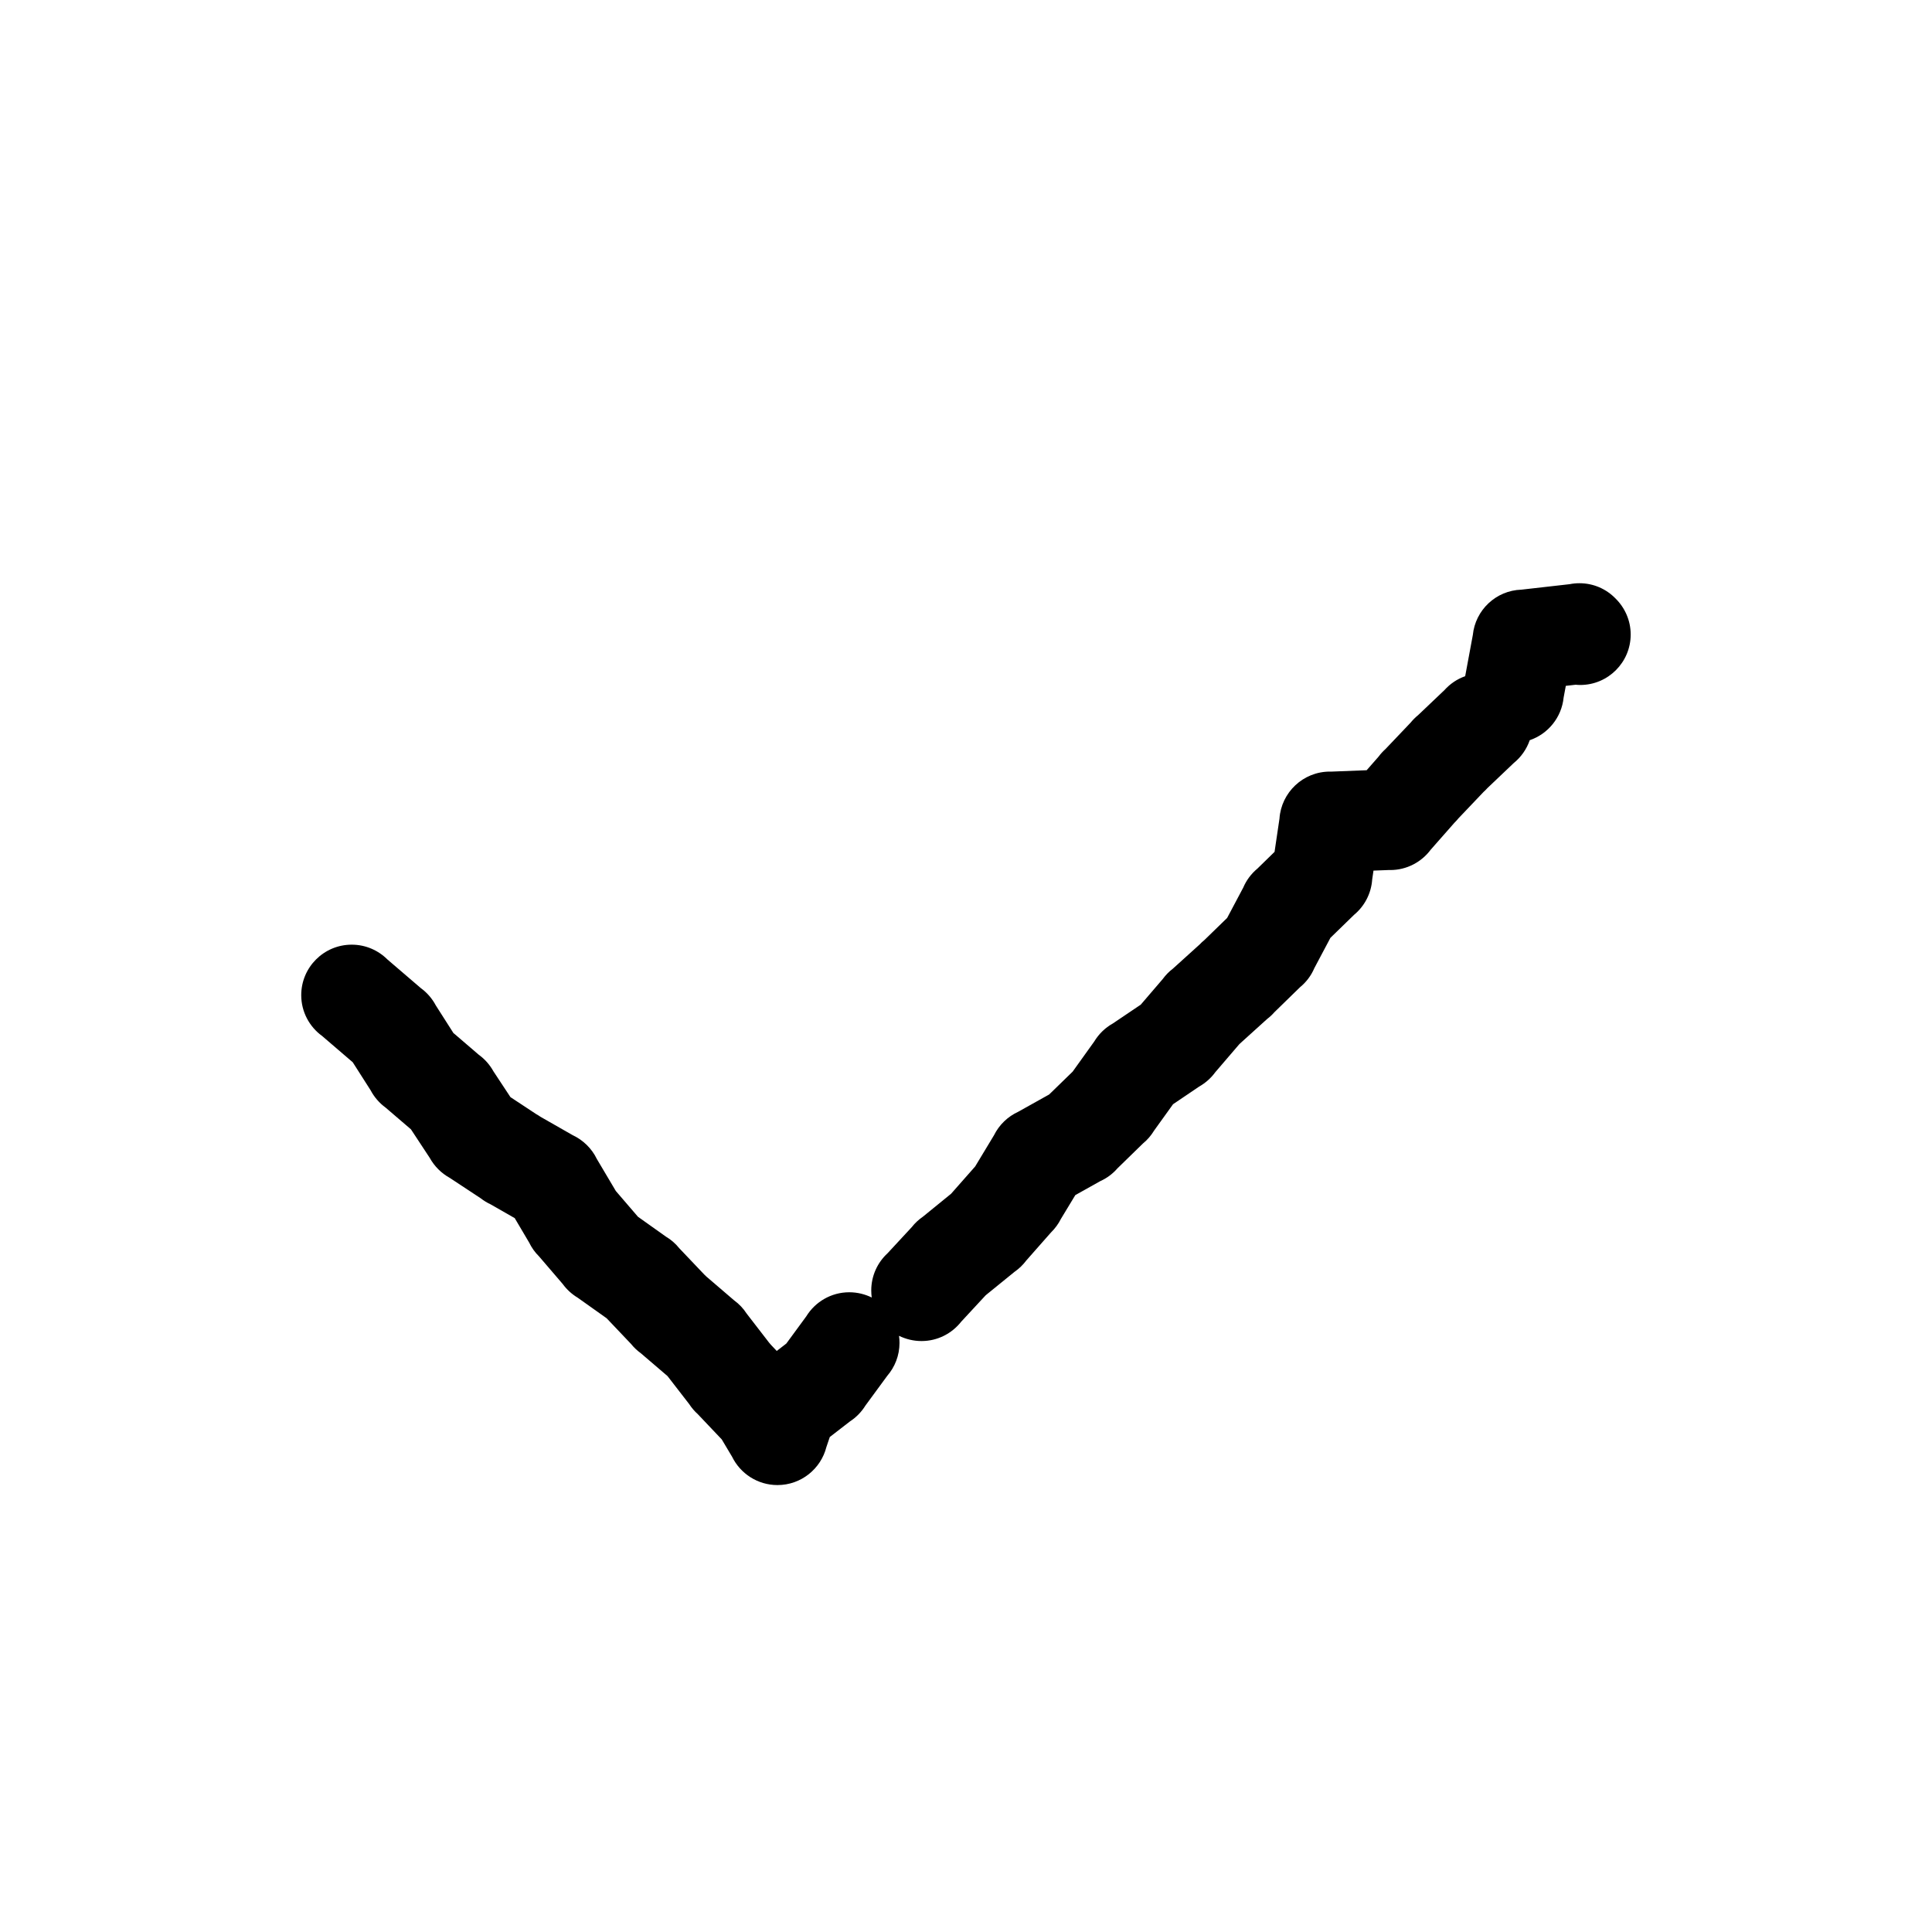
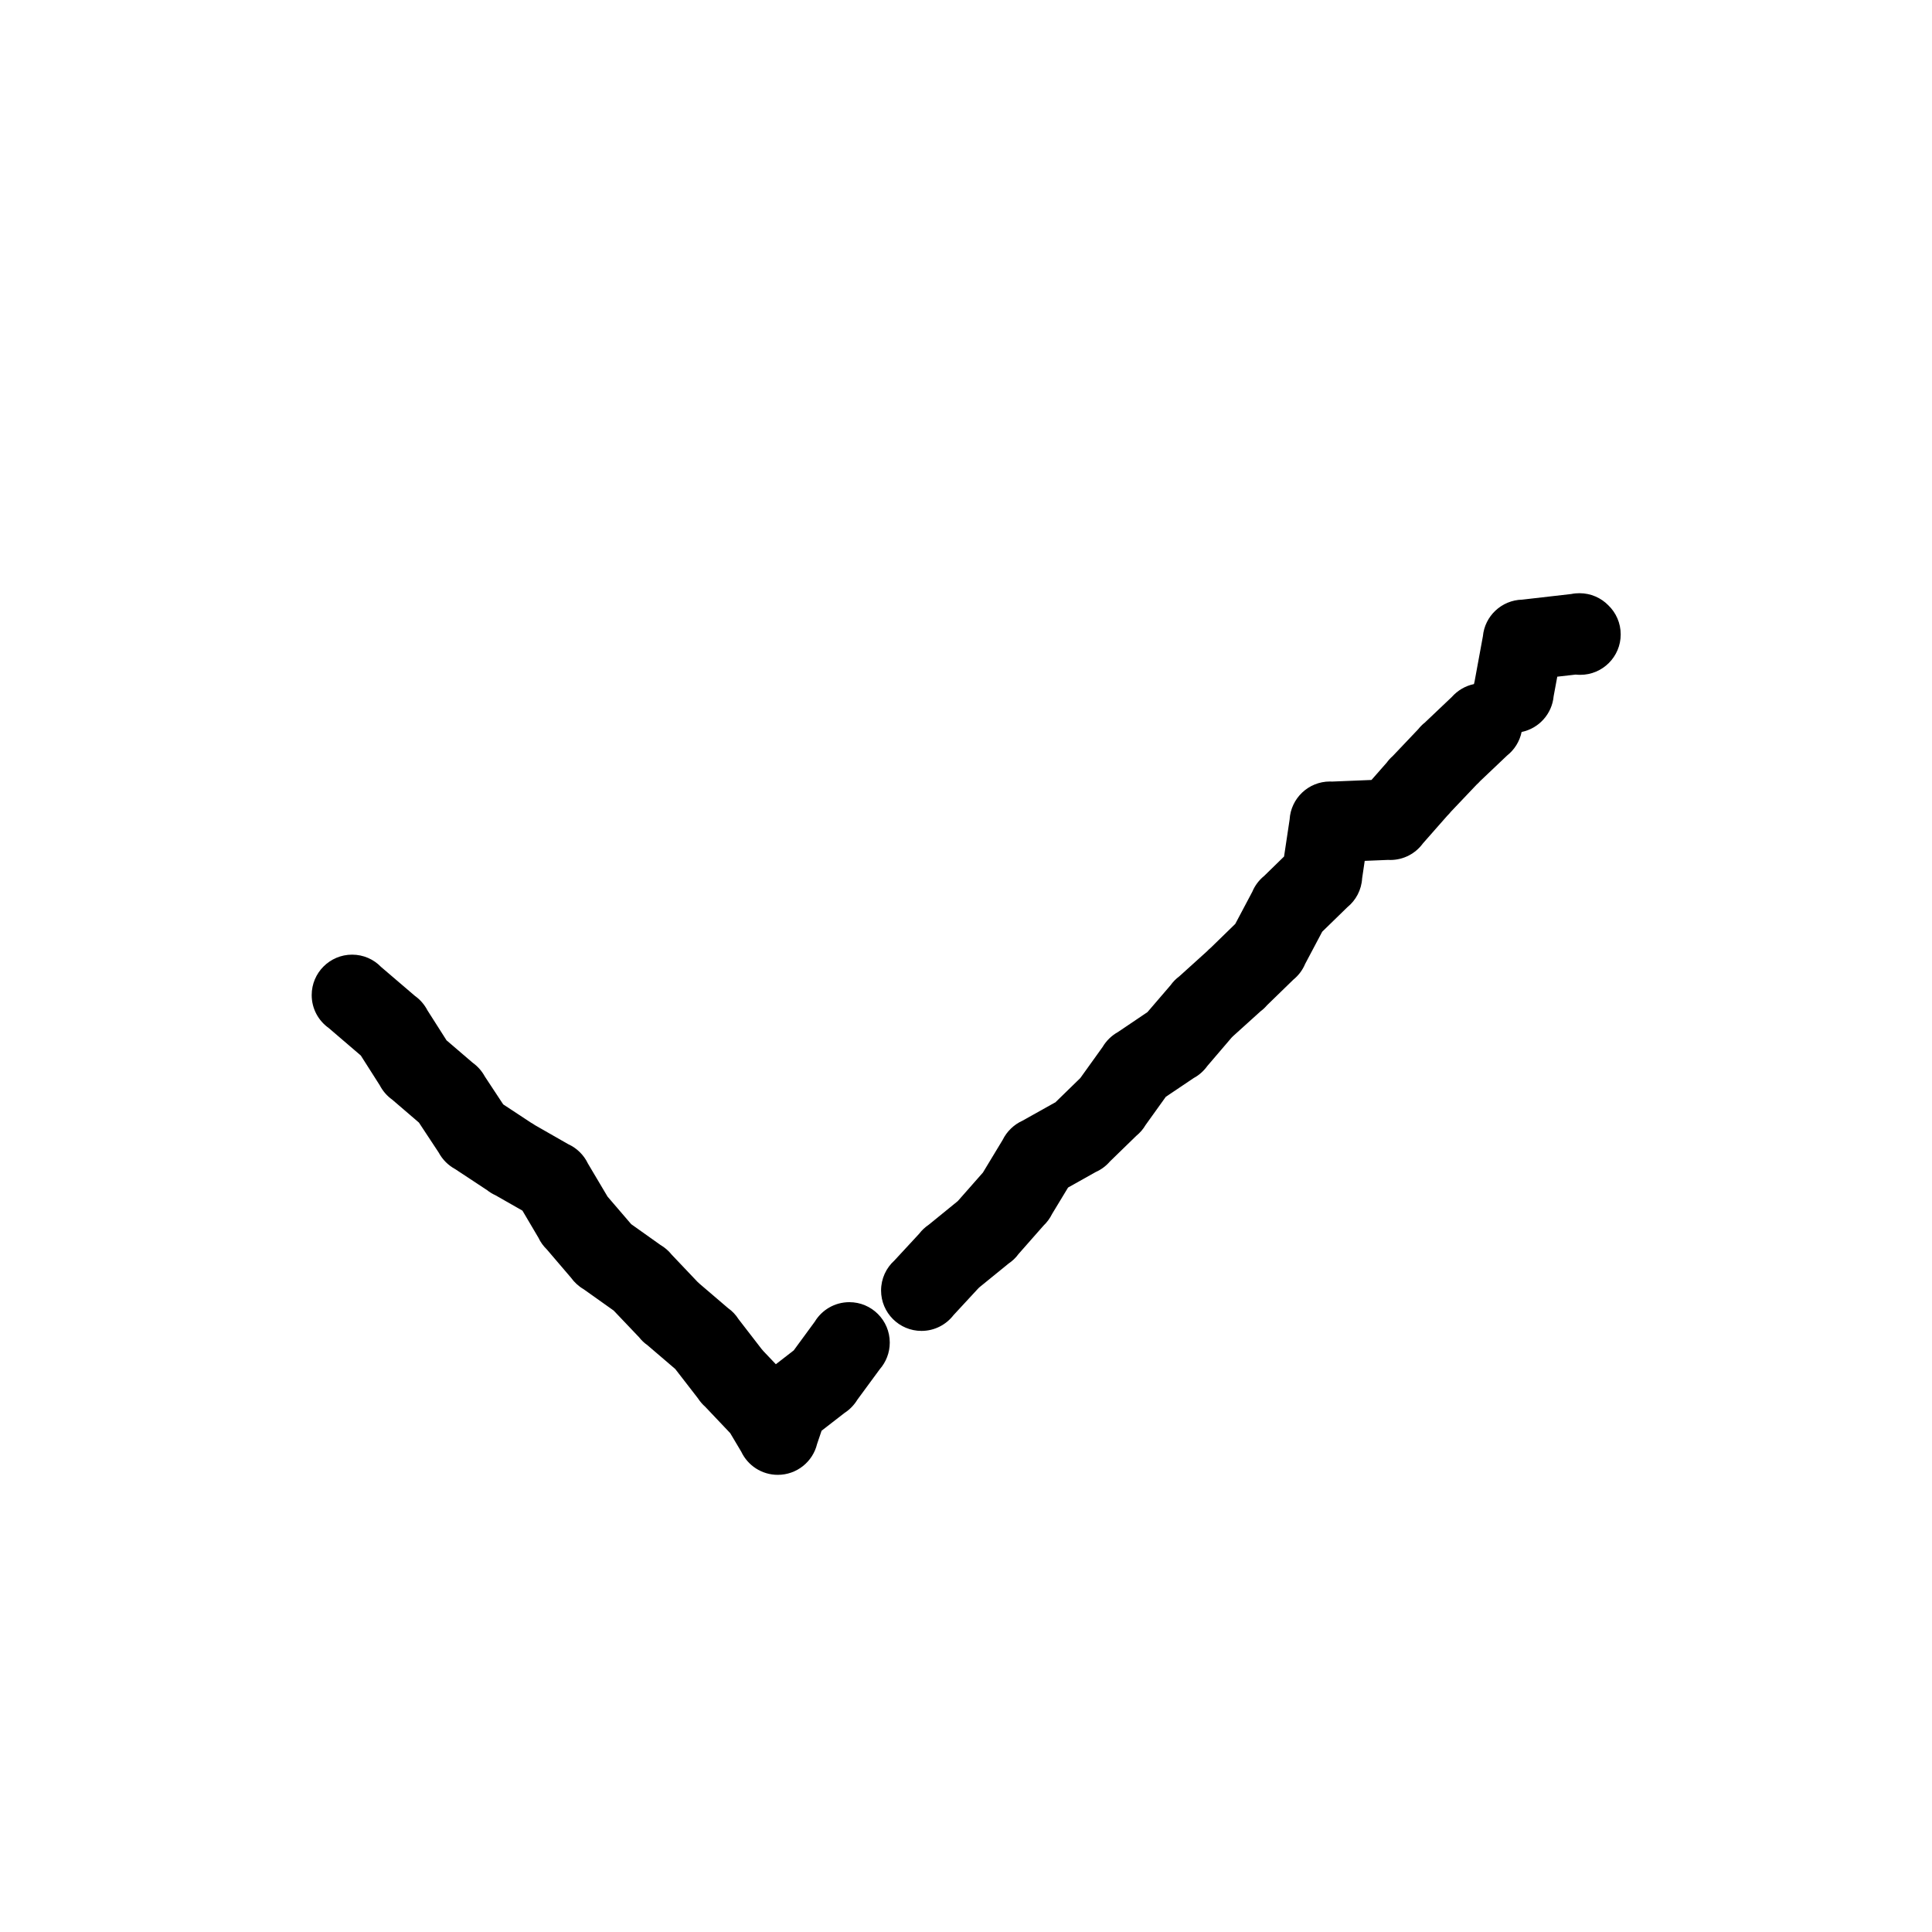
<svg xmlns="http://www.w3.org/2000/svg" viewBox="0 0 24 24" fill="currentColor" stroke="none">
-   <path d="M5.637,12.836c0.091,0.078 0.237,0.203 0.311,0.267c0.075,0.054 0.137,0.125 0.182,0.206c0.05,0.076 0.144,0.218 0.211,0.32c0.101,0.067 0.244,0.161 0.32,0.211c0.018,0.01 0.036,0.021 0.053,0.033c0.097,0.056 0.303,0.173 0.401,0.229c0.13,0.061 0.236,0.165 0.299,0.295c0.057,0.097 0.178,0.3 0.236,0.398c0.067,0.079 0.199,0.232 0.275,0.32c0.095,0.068 0.263,0.187 0.346,0.246c0.064,0.038 0.121,0.087 0.167,0.145c0.076,0.08 0.235,0.248 0.311,0.327c0.009,0.008 0.018,0.016 0.026,0.025c0.083,0.072 0.26,0.223 0.344,0.295c0.062,0.045 0.115,0.101 0.157,0.166c0.068,0.088 0.211,0.273 0.278,0.36c0.008,0.009 0.016,0.018 0.024,0.028c0.019,0.02 0.044,0.046 0.071,0.075c0.043,-0.033 0.085,-0.066 0.119,-0.092c0.071,-0.097 0.189,-0.257 0.248,-0.338c0.11,-0.179 0.308,-0.299 0.534,-0.299c0.1,0 0.195,0.024 0.279,0.065c-0.004,-0.029 -0.006,-0.058 -0.006,-0.088c0,-0.182 0.078,-0.347 0.202,-0.461c0.074,-0.08 0.228,-0.246 0.302,-0.326c0.039,-0.05 0.086,-0.093 0.138,-0.129c0.085,-0.069 0.264,-0.215 0.35,-0.285c0.073,-0.083 0.224,-0.254 0.299,-0.339c0.059,-0.097 0.177,-0.293 0.234,-0.388c0.064,-0.129 0.171,-0.232 0.302,-0.292c0.091,-0.051 0.276,-0.155 0.383,-0.214c0.082,-0.08 0.22,-0.214 0.292,-0.284c0.067,-0.093 0.203,-0.283 0.268,-0.374c0.056,-0.093 0.136,-0.171 0.231,-0.224c0.083,-0.056 0.249,-0.168 0.347,-0.234c0.077,-0.09 0.207,-0.242 0.272,-0.317c0.036,-0.049 0.078,-0.093 0.126,-0.129c0.082,-0.074 0.254,-0.229 0.335,-0.303c0.017,-0.019 0.036,-0.036 0.056,-0.052c0.068,-0.066 0.199,-0.194 0.284,-0.276c0.058,-0.11 0.152,-0.288 0.2,-0.377c0.039,-0.092 0.1,-0.173 0.176,-0.236c0.05,-0.049 0.137,-0.133 0.213,-0.208c0.021,-0.144 0.048,-0.321 0.061,-0.412c0.022,-0.326 0.294,-0.585 0.626,-0.585c0.008,0 0.017,0 0.025,0c0.092,-0.004 0.275,-0.011 0.432,-0.017c0.056,-0.064 0.113,-0.129 0.15,-0.171c0.025,-0.034 0.053,-0.064 0.084,-0.092c0.076,-0.08 0.235,-0.247 0.311,-0.327c0.028,-0.034 0.059,-0.066 0.094,-0.094c0.08,-0.076 0.248,-0.235 0.327,-0.311c0.07,-0.078 0.158,-0.138 0.258,-0.173c0.026,-0.141 0.073,-0.396 0.095,-0.512c0.031,-0.309 0.287,-0.553 0.603,-0.563c0.135,-0.015 0.463,-0.053 0.599,-0.068c0.04,-0.008 0.08,-0.012 0.122,-0.012c0.176,0 0.334,0.072 0.448,0.189c0.116,0.114 0.189,0.273 0.189,0.448c0,0.346 -0.281,0.627 -0.627,0.627c-0.019,0 -0.038,-0.001 -0.057,-0.003c-0.036,0.004 -0.078,0.009 -0.122,0.014c-0.011,0.057 -0.02,0.108 -0.027,0.145c-0.025,0.247 -0.193,0.452 -0.421,0.53c-0.039,0.113 -0.109,0.211 -0.199,0.284c-0.08,0.076 -0.248,0.235 -0.327,0.311c-0.015,0.017 -0.031,0.033 -0.048,0.048c-0.076,0.08 -0.235,0.247 -0.311,0.327c-0.016,0.02 -0.033,0.038 -0.051,0.056c-0.072,0.082 -0.222,0.253 -0.294,0.334c-0.114,0.153 -0.297,0.253 -0.503,0.253c-0.008,0 -0.017,0 -0.025,0c-0.044,0.002 -0.11,0.004 -0.183,0.007c-0.006,0.042 -0.012,0.08 -0.016,0.109c-0.012,0.177 -0.097,0.334 -0.225,0.44c-0.07,0.068 -0.207,0.202 -0.294,0.286c-0.058,0.11 -0.153,0.288 -0.2,0.377c-0.039,0.092 -0.1,0.173 -0.177,0.236c-0.078,0.076 -0.24,0.234 -0.318,0.31c-0.027,0.031 -0.058,0.06 -0.091,0.085c-0.082,0.074 -0.254,0.229 -0.335,0.303c-0.005,0.005 -0.009,0.01 -0.014,0.014c-0.072,0.083 -0.223,0.26 -0.295,0.344c-0.053,0.073 -0.122,0.134 -0.201,0.179c-0.077,0.052 -0.225,0.151 -0.324,0.219c-0.072,0.1 -0.179,0.25 -0.235,0.327c-0.037,0.061 -0.083,0.115 -0.138,0.16c-0.078,0.076 -0.24,0.234 -0.318,0.31c-0.058,0.067 -0.13,0.121 -0.212,0.158c-0.073,0.041 -0.206,0.115 -0.311,0.174c-0.06,0.1 -0.136,0.225 -0.178,0.294c-0.032,0.064 -0.075,0.122 -0.126,0.172c-0.074,0.083 -0.23,0.261 -0.304,0.345c-0.041,0.055 -0.091,0.103 -0.147,0.142c-0.086,0.07 -0.266,0.217 -0.352,0.286c-0.003,0.003 -0.006,0.005 -0.009,0.008c-0.074,0.08 -0.228,0.246 -0.302,0.326c-0.115,0.146 -0.293,0.24 -0.493,0.24c-0.1,0 -0.195,-0.024 -0.279,-0.065c0.004,0.029 0.006,0.058 0.006,0.088c0,0.157 -0.058,0.3 -0.153,0.41c-0.065,0.089 -0.204,0.278 -0.27,0.368c-0.049,0.079 -0.115,0.147 -0.192,0.197c-0.059,0.046 -0.163,0.126 -0.251,0.194c-0.015,0.045 -0.031,0.09 -0.042,0.124c-0.069,0.272 -0.315,0.473 -0.608,0.473c-0.248,0 -0.462,-0.144 -0.564,-0.352c-0.035,-0.058 -0.09,-0.151 -0.128,-0.215c-0.08,-0.084 -0.226,-0.238 -0.297,-0.313c-0.041,-0.037 -0.077,-0.079 -0.107,-0.125c-0.065,-0.084 -0.199,-0.258 -0.27,-0.349c-0.087,-0.075 -0.253,-0.216 -0.333,-0.285c-0.045,-0.032 -0.085,-0.071 -0.119,-0.113c-0.073,-0.077 -0.226,-0.237 -0.304,-0.32c-0.092,-0.066 -0.272,-0.193 -0.359,-0.255c-0.073,-0.044 -0.137,-0.102 -0.187,-0.171c-0.072,-0.084 -0.223,-0.26 -0.295,-0.344c-0.05,-0.049 -0.091,-0.107 -0.122,-0.171c-0.042,-0.071 -0.119,-0.201 -0.179,-0.303c-0.102,-0.058 -0.23,-0.132 -0.301,-0.172c-0.043,-0.02 -0.084,-0.045 -0.121,-0.074c-0.093,-0.061 -0.291,-0.192 -0.385,-0.254c-0.105,-0.058 -0.191,-0.144 -0.249,-0.249c-0.056,-0.084 -0.167,-0.253 -0.233,-0.354c-0.09,-0.077 -0.24,-0.206 -0.315,-0.27c-0.077,-0.056 -0.141,-0.13 -0.186,-0.215c-0.053,-0.083 -0.158,-0.247 -0.222,-0.348c-0.107,-0.091 -0.295,-0.253 -0.381,-0.327c-0.157,-0.114 -0.259,-0.299 -0.259,-0.507c0,-0.346 0.281,-0.627 0.627,-0.627c0.174,0 0.331,0.071 0.445,0.185c0.096,0.082 0.317,0.272 0.414,0.355c0.077,0.056 0.141,0.13 0.186,0.215c0.053,0.083 0.158,0.247 0.222,0.348z" />
+   <path d="M5.542,12.919c0.09,0.077 0.253,0.217 0.329,0.282c0.063,0.045 0.115,0.104 0.152,0.172c0.052,0.079 0.16,0.242 0.228,0.346c0.104,0.068 0.267,0.176 0.346,0.228c0.017,0.009 0.034,0.02 0.05,0.031c0.097,0.055 0.313,0.179 0.411,0.235c0.108,0.049 0.195,0.135 0.246,0.242c0.057,0.097 0.186,0.315 0.244,0.411c0.001,0.001 0.001,0.002 0.002,0.002c0.068,0.079 0.215,0.251 0.291,0.339c0.094,0.067 0.278,0.197 0.363,0.258c0.054,0.032 0.102,0.073 0.141,0.122c0.075,0.079 0.243,0.256 0.318,0.335c0.01,0.008 0.019,0.017 0.028,0.026c0.083,0.071 0.268,0.23 0.352,0.301c0.053,0.037 0.098,0.085 0.132,0.139c0.067,0.087 0.218,0.282 0.285,0.369c0.009,0.009 0.017,0.019 0.025,0.029c0.036,0.038 0.094,0.099 0.153,0.161c0.078,-0.06 0.165,-0.127 0.222,-0.172c0.07,-0.096 0.201,-0.273 0.261,-0.356c0.088,-0.146 0.248,-0.243 0.43,-0.243c0.277,0 0.502,0.225 0.502,0.502c0,0.127 -0.047,0.243 -0.125,0.332c-0.065,0.089 -0.211,0.288 -0.277,0.377c-0.04,0.066 -0.095,0.123 -0.16,0.165c-0.065,0.05 -0.19,0.147 -0.285,0.221c-0.02,0.058 -0.042,0.121 -0.056,0.165c-0.053,0.22 -0.252,0.383 -0.488,0.383c-0.2,0 -0.373,-0.117 -0.453,-0.286c-0.036,-0.061 -0.099,-0.167 -0.138,-0.232c-0.079,-0.083 -0.238,-0.25 -0.31,-0.327c-0.035,-0.031 -0.066,-0.067 -0.092,-0.107c-0.066,-0.086 -0.212,-0.274 -0.281,-0.363c-0.085,-0.073 -0.265,-0.227 -0.347,-0.297c-0.039,-0.027 -0.073,-0.06 -0.102,-0.097c-0.075,-0.078 -0.239,-0.252 -0.316,-0.332c-0.09,-0.064 -0.285,-0.203 -0.373,-0.265c-0.062,-0.036 -0.115,-0.085 -0.157,-0.143c-0.071,-0.083 -0.23,-0.269 -0.301,-0.352c-0.042,-0.041 -0.078,-0.09 -0.103,-0.144c-0.045,-0.077 -0.135,-0.228 -0.199,-0.337c-0.108,-0.062 -0.259,-0.148 -0.335,-0.191c-0.038,-0.017 -0.073,-0.039 -0.105,-0.064c-0.093,-0.061 -0.301,-0.198 -0.394,-0.26c-0.087,-0.047 -0.159,-0.118 -0.206,-0.206c-0.057,-0.087 -0.18,-0.273 -0.246,-0.373c-0.09,-0.077 -0.255,-0.219 -0.332,-0.285c-0.065,-0.046 -0.118,-0.108 -0.155,-0.179c-0.055,-0.086 -0.171,-0.268 -0.235,-0.369c-0.105,-0.09 -0.311,-0.267 -0.399,-0.342c-0.128,-0.091 -0.211,-0.24 -0.211,-0.409c0,-0.277 0.225,-0.502 0.502,-0.502c0.141,0 0.268,0.058 0.359,0.152c0.095,0.081 0.326,0.28 0.422,0.361c0.065,0.046 0.118,0.108 0.155,0.179c0.055,0.086 0.171,0.268 0.235,0.369zM13.108,13.696c0.083,-0.081 0.238,-0.232 0.311,-0.303l0.001,-0.001c0.065,-0.091 0.212,-0.295 0.277,-0.386c0.046,-0.078 0.112,-0.142 0.191,-0.186c0.086,-0.058 0.268,-0.181 0.366,-0.247c0.077,-0.089 0.22,-0.256 0.287,-0.334c0.03,-0.042 0.066,-0.079 0.108,-0.11c0.081,-0.073 0.262,-0.237 0.343,-0.31c0.016,-0.017 0.033,-0.033 0.051,-0.048c0.07,-0.068 0.217,-0.212 0.302,-0.294c0.058,-0.11 0.163,-0.308 0.212,-0.4c0.032,-0.077 0.083,-0.144 0.147,-0.196c0.056,-0.055 0.162,-0.158 0.247,-0.241c0.023,-0.152 0.054,-0.361 0.069,-0.459c0.015,-0.264 0.234,-0.473 0.501,-0.473c0.008,0 0.017,0 0.025,0.001c0.101,-0.004 0.321,-0.013 0.491,-0.02c0.069,-0.078 0.145,-0.165 0.189,-0.215c0.022,-0.03 0.046,-0.057 0.074,-0.081c0.075,-0.079 0.243,-0.256 0.318,-0.335c0.024,-0.03 0.051,-0.058 0.082,-0.082c0.079,-0.075 0.256,-0.243 0.335,-0.318c0.071,-0.08 0.167,-0.138 0.275,-0.16c0.002,-0.012 0.005,-0.023 0.008,-0.034c0.023,-0.126 0.08,-0.435 0.103,-0.56c0.023,-0.251 0.232,-0.449 0.488,-0.455c0.133,-0.015 0.475,-0.054 0.61,-0.07c0.033,-0.007 0.067,-0.01 0.102,-0.01c0.141,0 0.269,0.058 0.36,0.152c0.094,0.091 0.152,0.219 0.152,0.36c0,0.277 -0.225,0.502 -0.502,0.502c-0.02,0 -0.039,-0.001 -0.058,-0.003c-0.063,0.007 -0.145,0.017 -0.228,0.026c-0.018,0.095 -0.034,0.186 -0.045,0.242c-0.02,0.221 -0.184,0.401 -0.398,0.445c-0.024,0.117 -0.089,0.22 -0.18,0.292c-0.079,0.075 -0.256,0.243 -0.335,0.318c-0.014,0.016 -0.029,0.031 -0.045,0.045c-0.075,0.079 -0.243,0.256 -0.318,0.335c-0.015,0.018 -0.03,0.036 -0.047,0.052c-0.071,0.081 -0.229,0.261 -0.301,0.342c-0.091,0.125 -0.239,0.206 -0.406,0.206c-0.008,0 -0.017,0 -0.025,-0.001c-0.064,0.003 -0.175,0.007 -0.292,0.012c-0.013,0.086 -0.025,0.166 -0.032,0.216c-0.008,0.145 -0.078,0.274 -0.184,0.36c-0.072,0.07 -0.225,0.219 -0.312,0.304c-0.058,0.11 -0.163,0.308 -0.212,0.4c-0.032,0.077 -0.083,0.144 -0.147,0.196c-0.077,0.075 -0.248,0.242 -0.326,0.317c-0.024,0.028 -0.05,0.053 -0.08,0.075c-0.081,0.073 -0.262,0.237 -0.343,0.31c-0.006,0.006 -0.012,0.012 -0.018,0.018c-0.071,0.083 -0.23,0.268 -0.301,0.352c-0.044,0.061 -0.101,0.113 -0.168,0.149c-0.08,0.054 -0.247,0.166 -0.348,0.234c-0.072,0.101 -0.193,0.27 -0.251,0.35c-0.03,0.052 -0.07,0.097 -0.116,0.135c-0.077,0.075 -0.248,0.242 -0.326,0.317c-0.048,0.056 -0.109,0.102 -0.177,0.132c-0.078,0.044 -0.234,0.131 -0.344,0.193c-0.064,0.105 -0.153,0.253 -0.198,0.327c-0.027,0.055 -0.063,0.104 -0.106,0.145c-0.073,0.083 -0.237,0.269 -0.311,0.353c-0.034,0.047 -0.076,0.087 -0.125,0.12c-0.085,0.069 -0.275,0.224 -0.36,0.293c-0.004,0.004 -0.009,0.009 -0.014,0.013c-0.073,0.079 -0.236,0.255 -0.309,0.334c-0.092,0.119 -0.236,0.196 -0.398,0.196c-0.277,0 -0.502,-0.225 -0.502,-0.502c0,-0.148 0.064,-0.281 0.165,-0.372c0.073,-0.079 0.236,-0.255 0.309,-0.334c0.033,-0.043 0.072,-0.08 0.117,-0.11c0.085,-0.069 0.275,-0.224 0.36,-0.293c0.002,-0.002 0.003,-0.003 0.005,-0.005c0.073,-0.083 0.237,-0.269 0.311,-0.353c0,0 0,0 0,-0.001c0.057,-0.095 0.185,-0.307 0.243,-0.402c0.052,-0.106 0.14,-0.191 0.248,-0.24c0.093,-0.052 0.297,-0.166 0.402,-0.225z" />
</svg>
